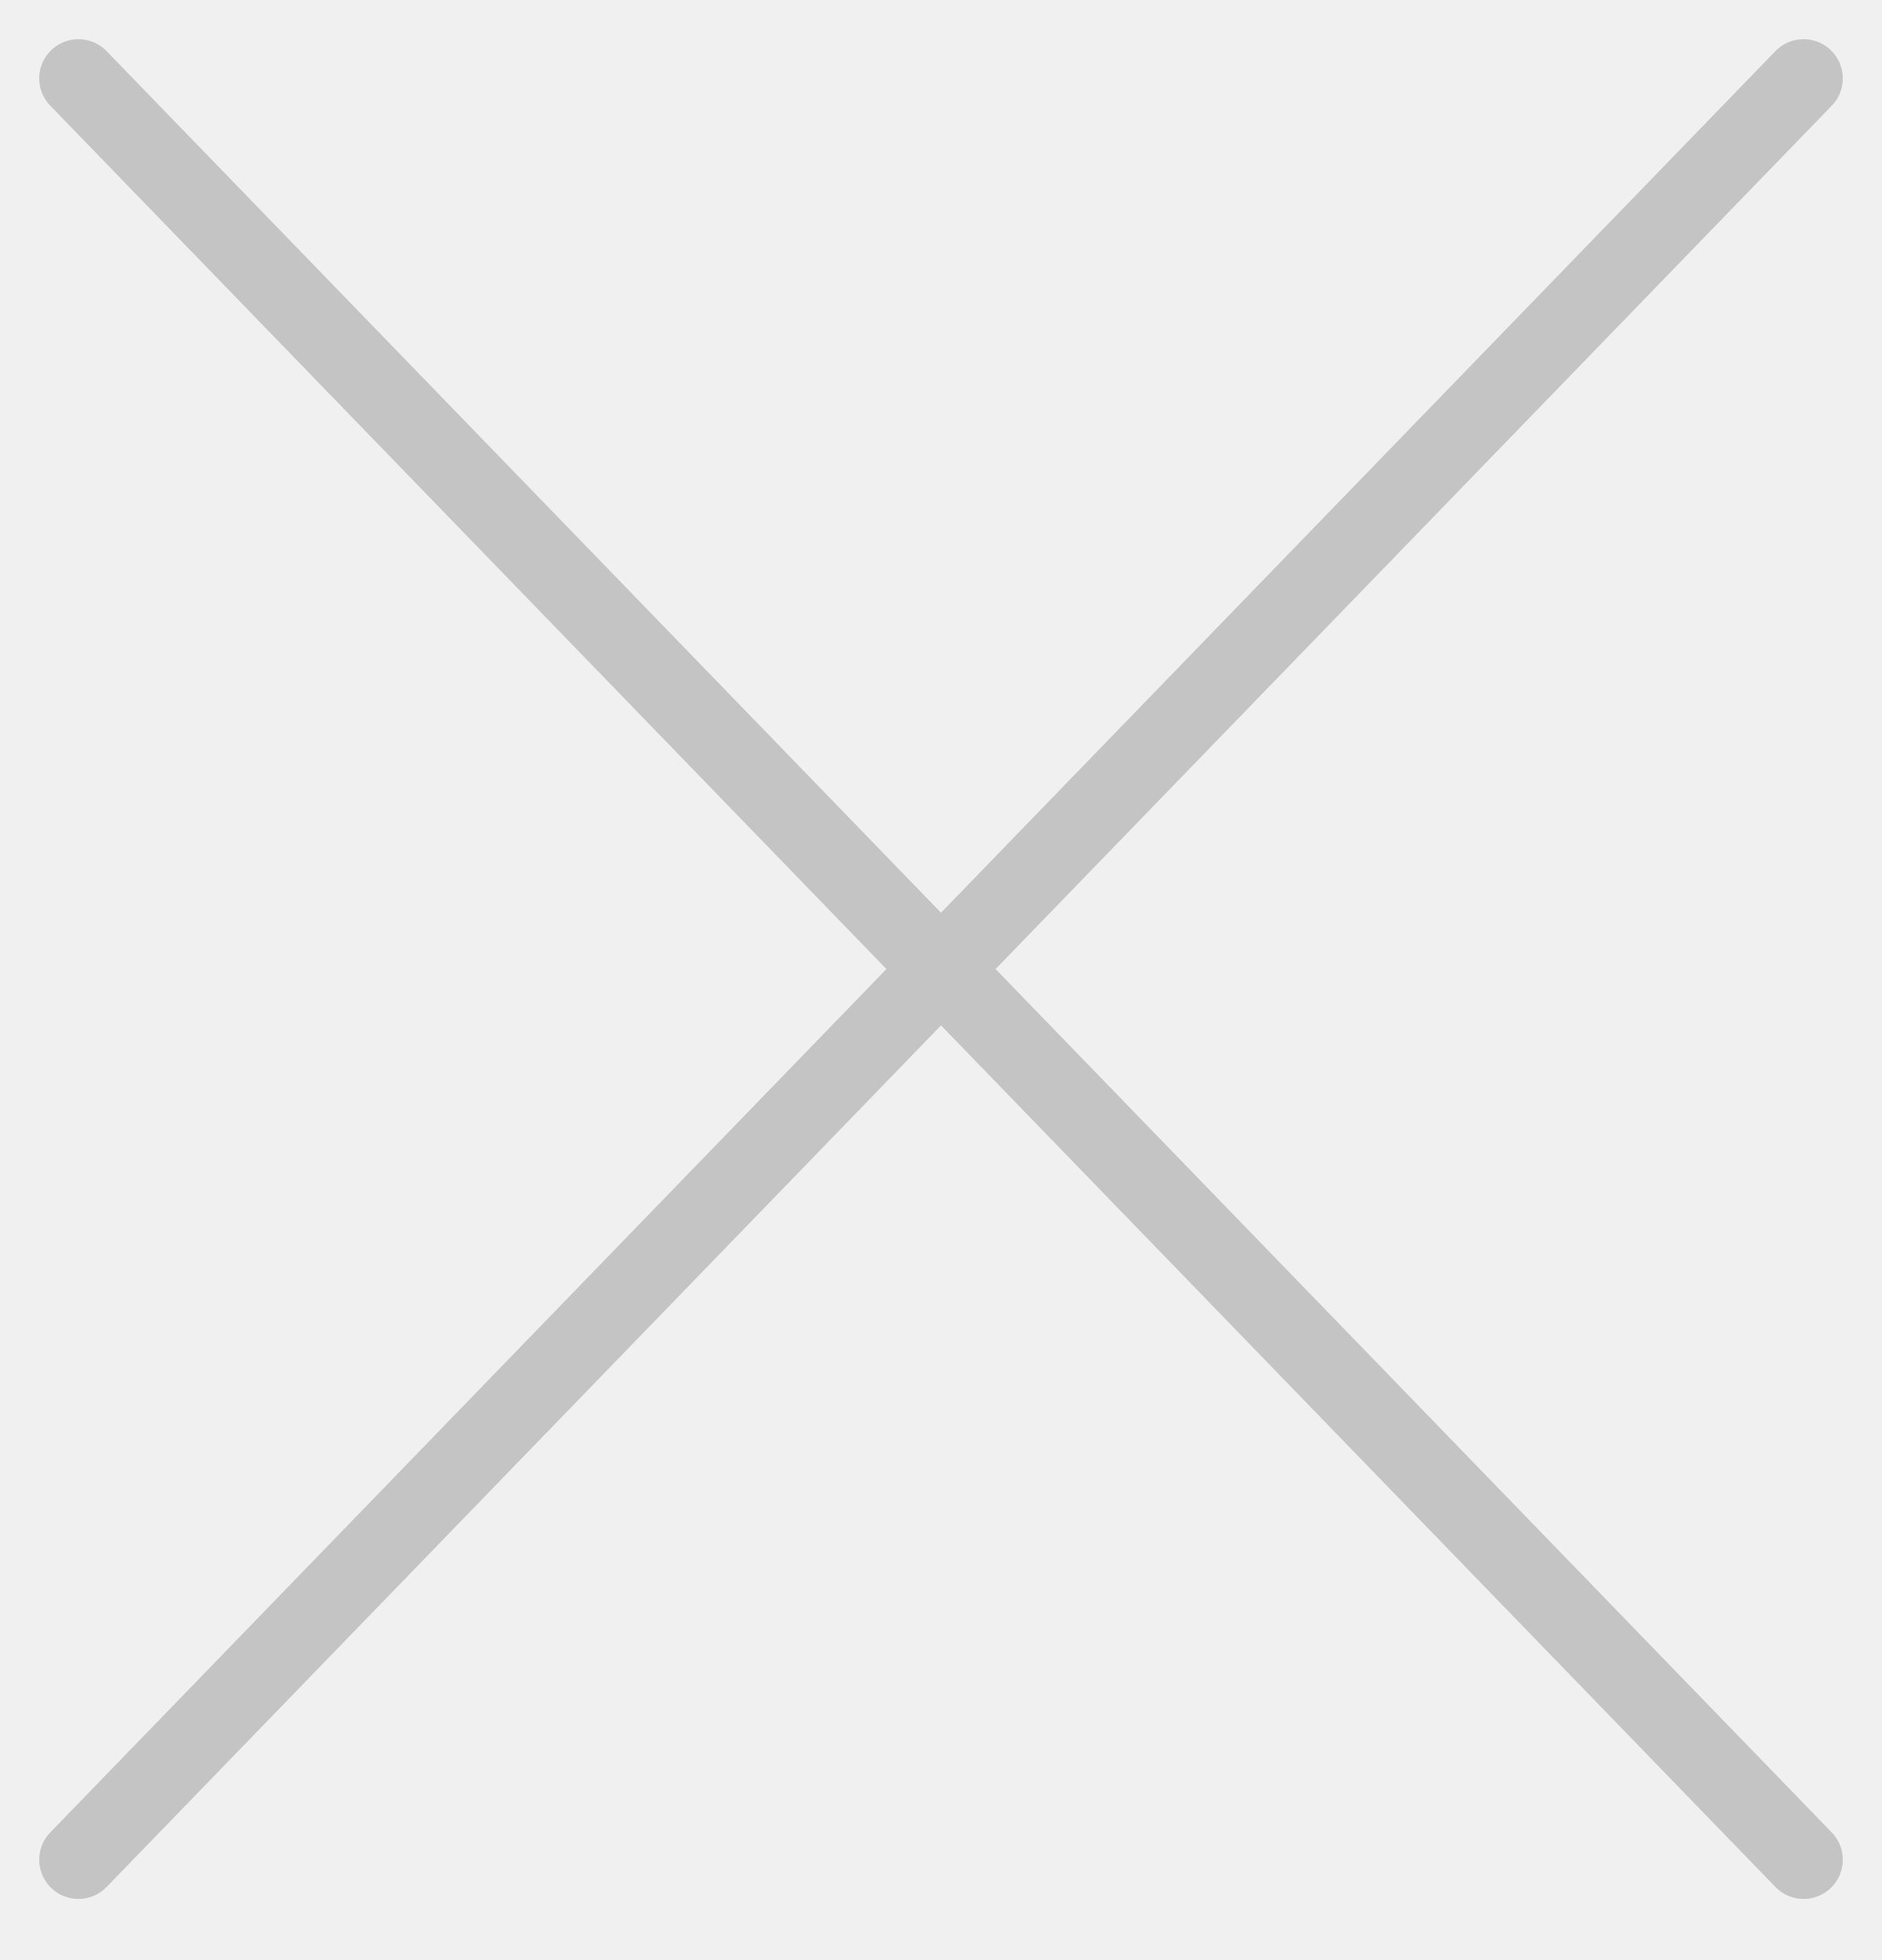
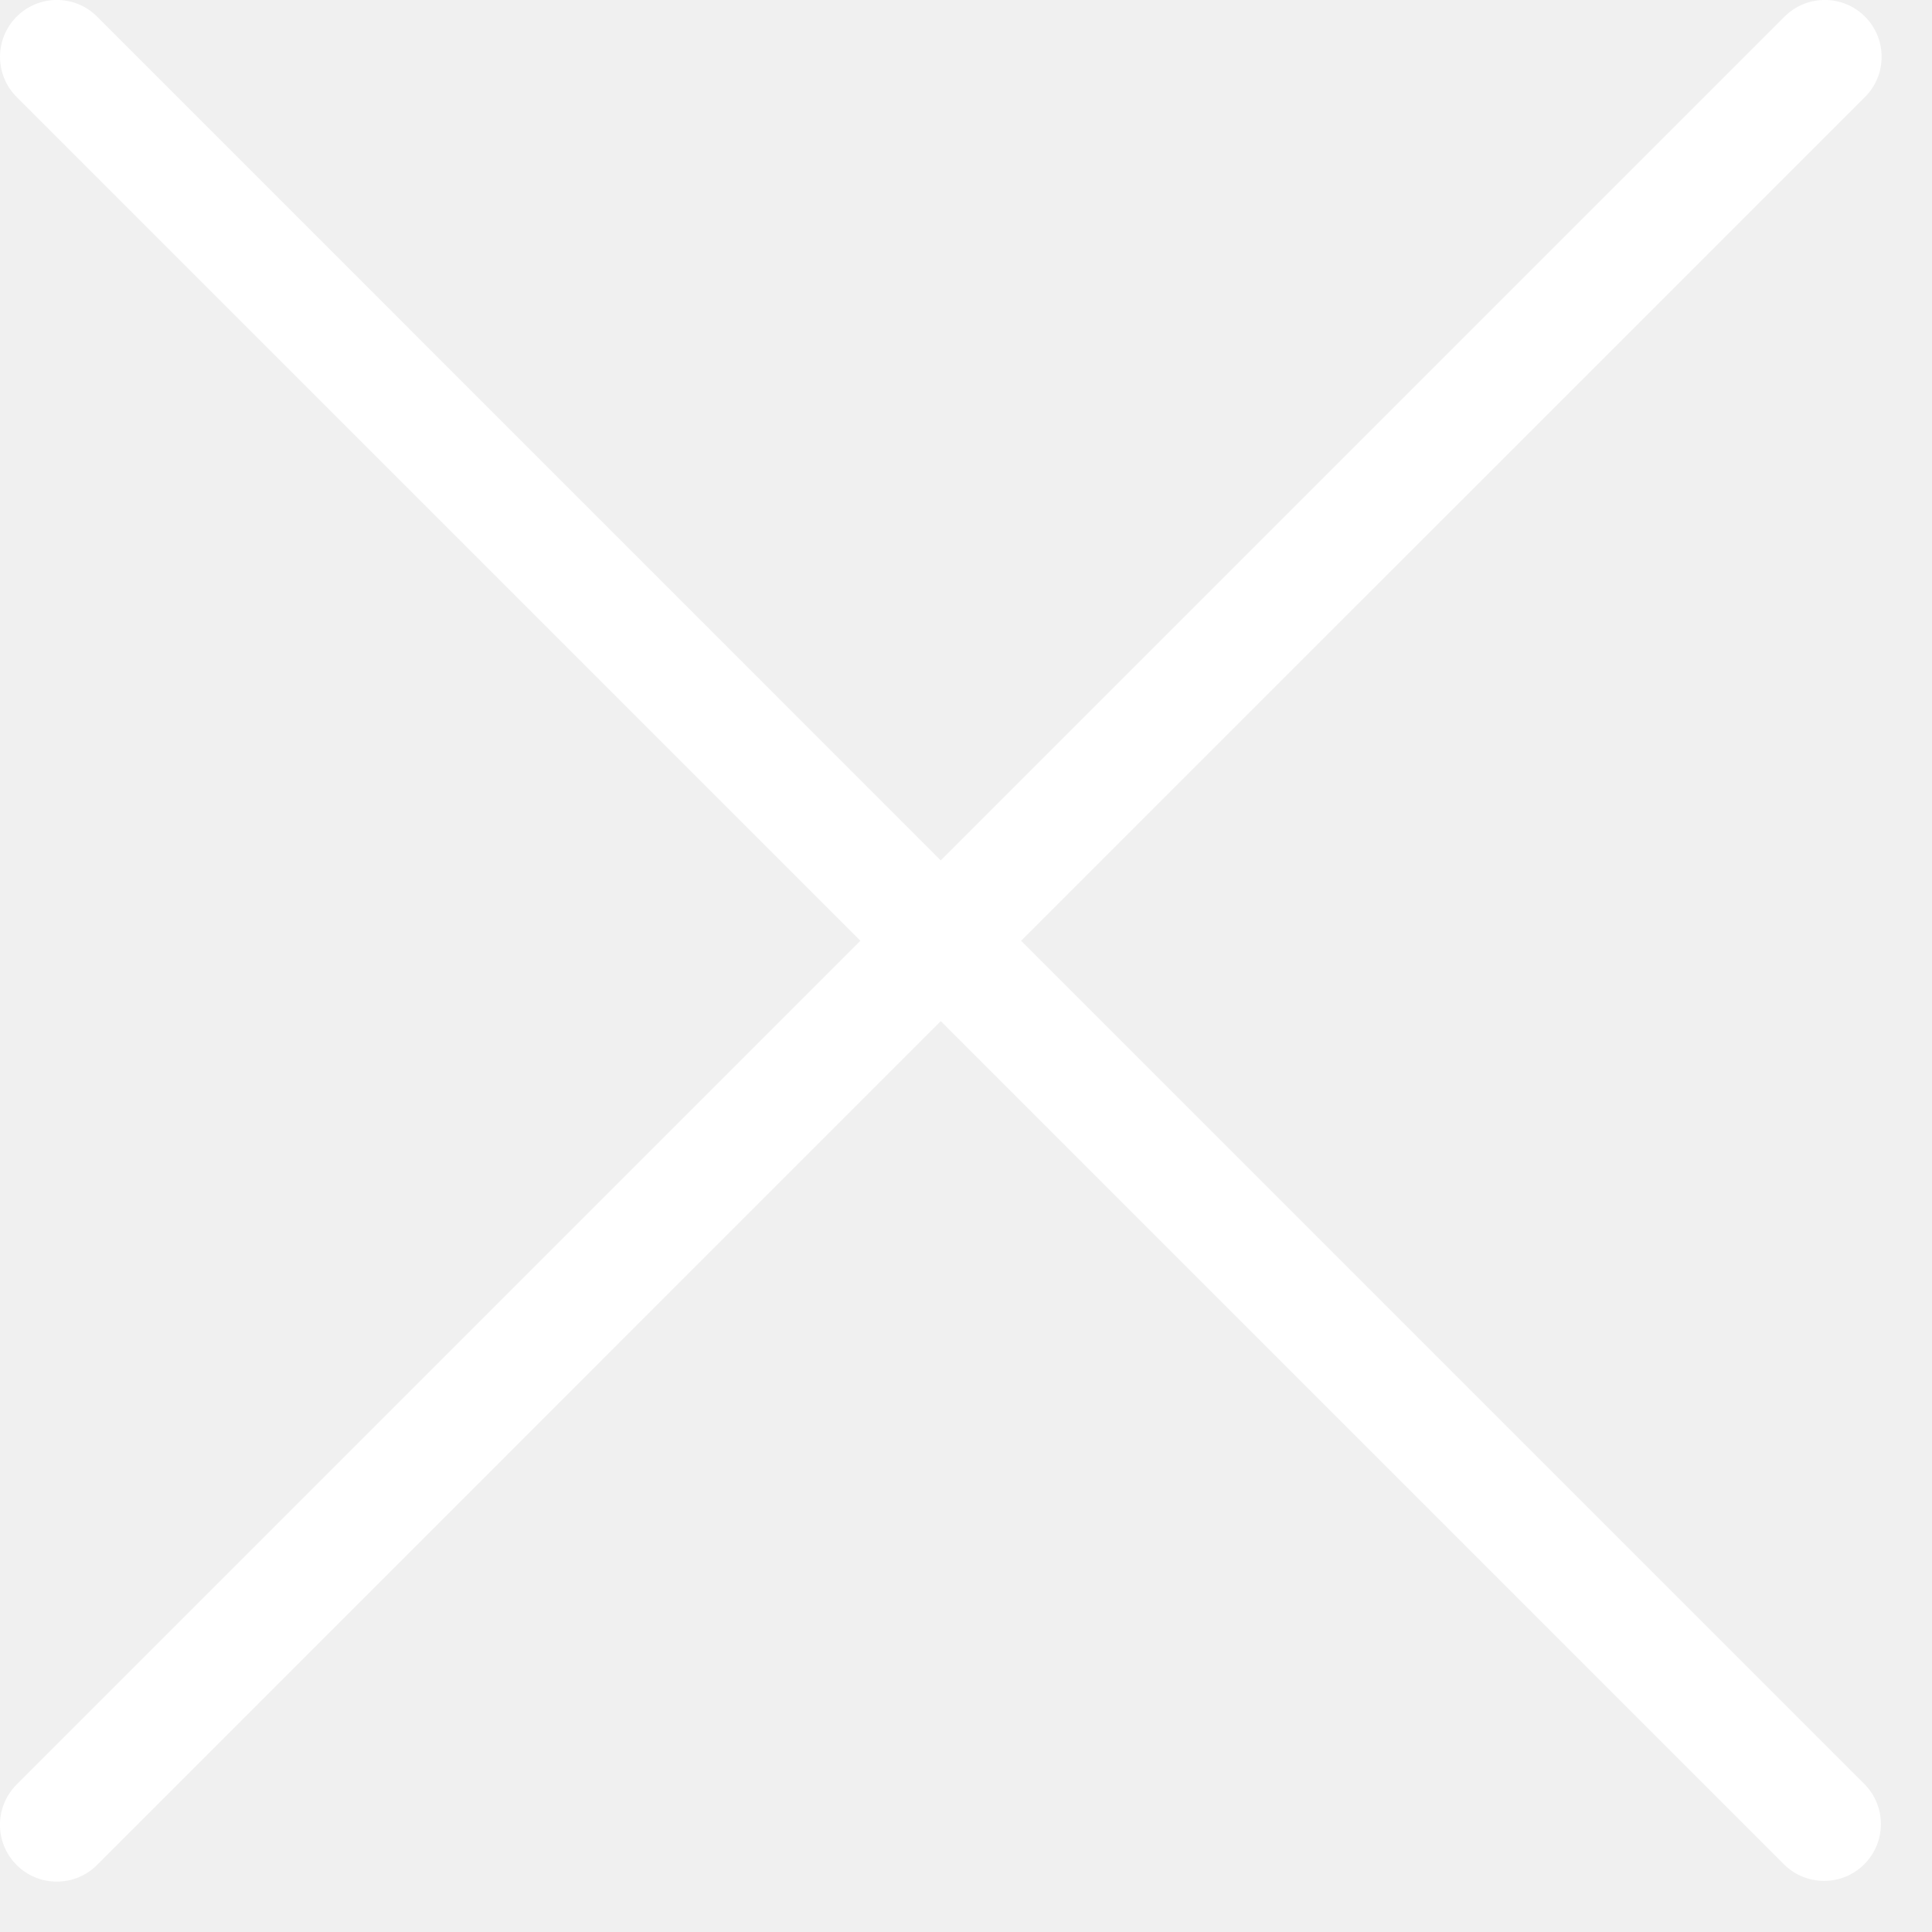
- <svg xmlns="http://www.w3.org/2000/svg" width="24" height="25" viewBox="0 0 24 25" fill="none">
-   <path d="M1 23.721L23 1M23 23.721L1 1" stroke="#141517" stroke-opacity="0.2" stroke-linecap="round" stroke-linejoin="round" />
+ <svg xmlns="http://www.w3.org/2000/svg" width="17" height="17" fill="none">
+   <path fill-rule="evenodd" clip-rule="evenodd" d="M.147.854A.5.5 0 11.854.146l7.424 7.425L15.703.146a.5.5 0 11.707.708L8.985 8.278l7.425 7.425a.5.5 0 01-.707.707L8.278 8.985.854 16.41a.5.5 0 11-.708-.707l7.425-7.425L.147.854z" fill="#fff" />
</svg>
